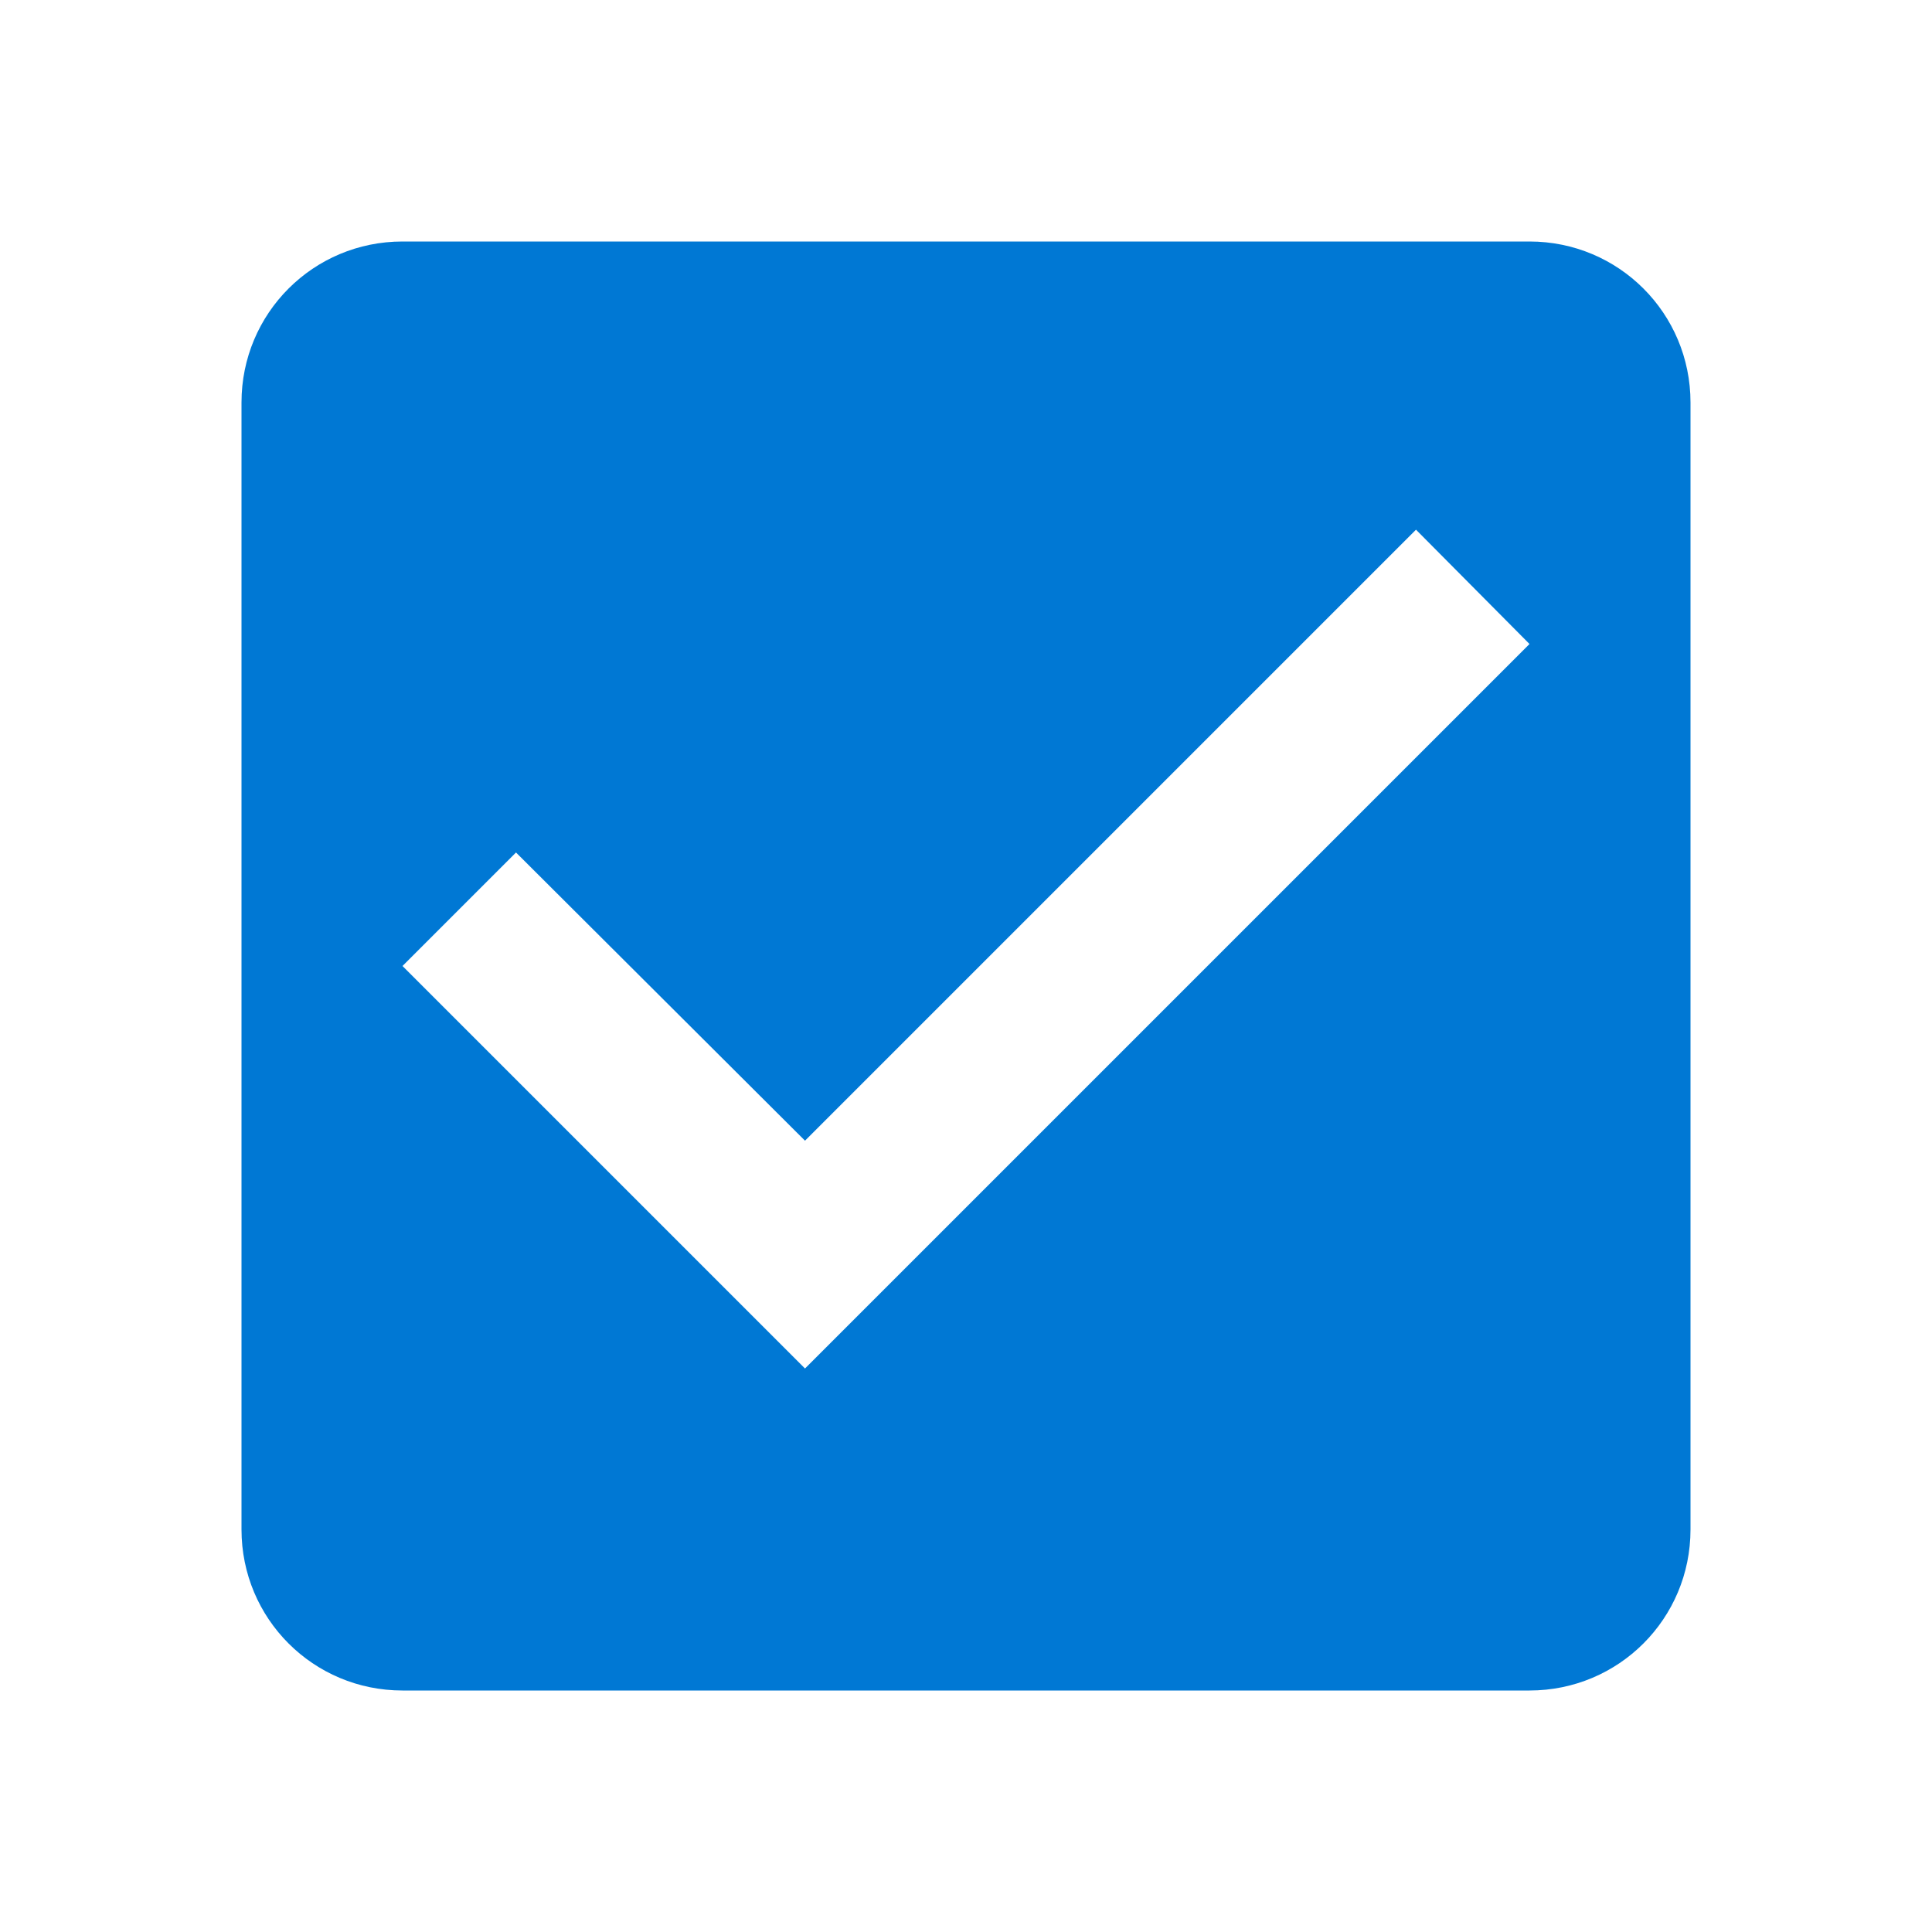
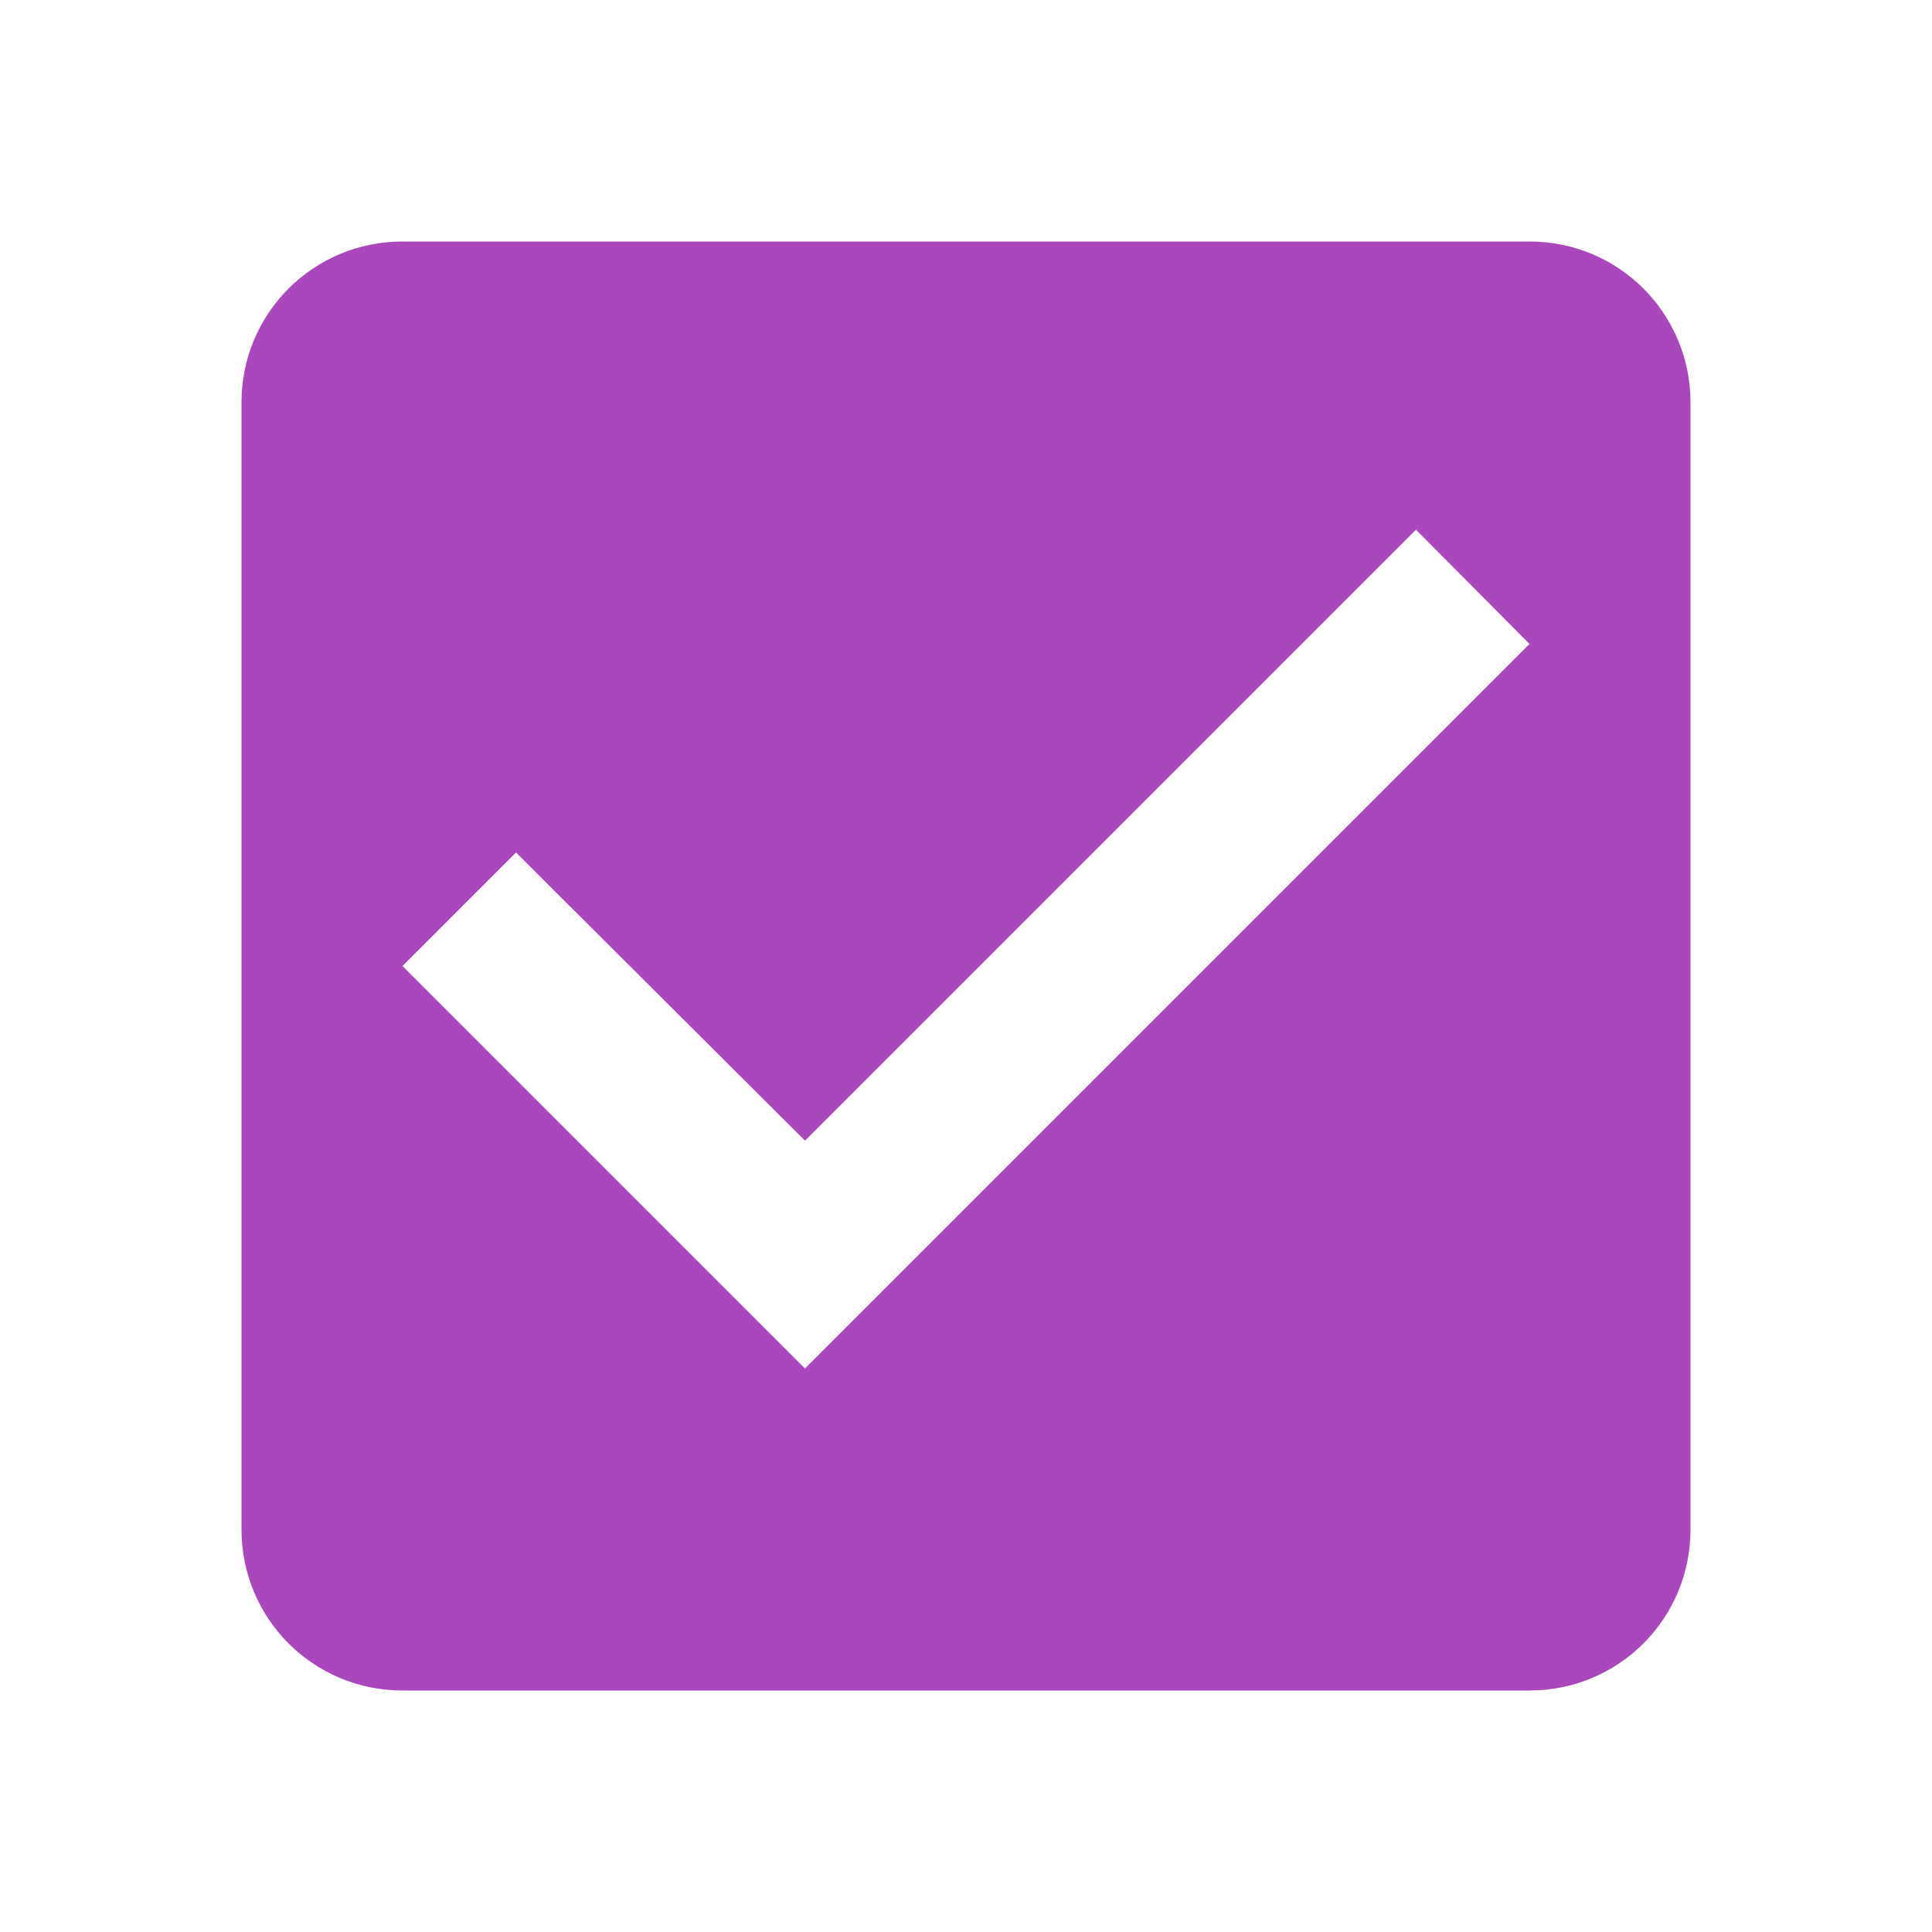
<svg xmlns="http://www.w3.org/2000/svg" width="24" height="24" fill="#000000" version="1.1" viewBox="0 0 24 24">
-   <path d="m5 3c-1.108 0-2 0.892-2 2v14c0 1.108 0.892 2 2 2h14c1.108 0 2-0.892 2-2v-14c0-1.108-0.892-2-2-2zm12.59 3.58 1.41 1.42-9 9-5-5 1.41-1.41 3.59 3.58z" fill="#0078d4" style="paint-order:stroke fill markers" />
+   <path d="m5 3c-1.108 0-2 0.892-2 2v14c0 1.108 0.892 2 2 2h14c1.108 0 2-0.892 2-2v-14c0-1.108-0.892-2-2-2zm12.59 3.58 1.41 1.42-9 9-5-5 1.41-1.41 3.59 3.58z" fill="#AB47BC" style="paint-order:stroke fill markers" />
</svg>
